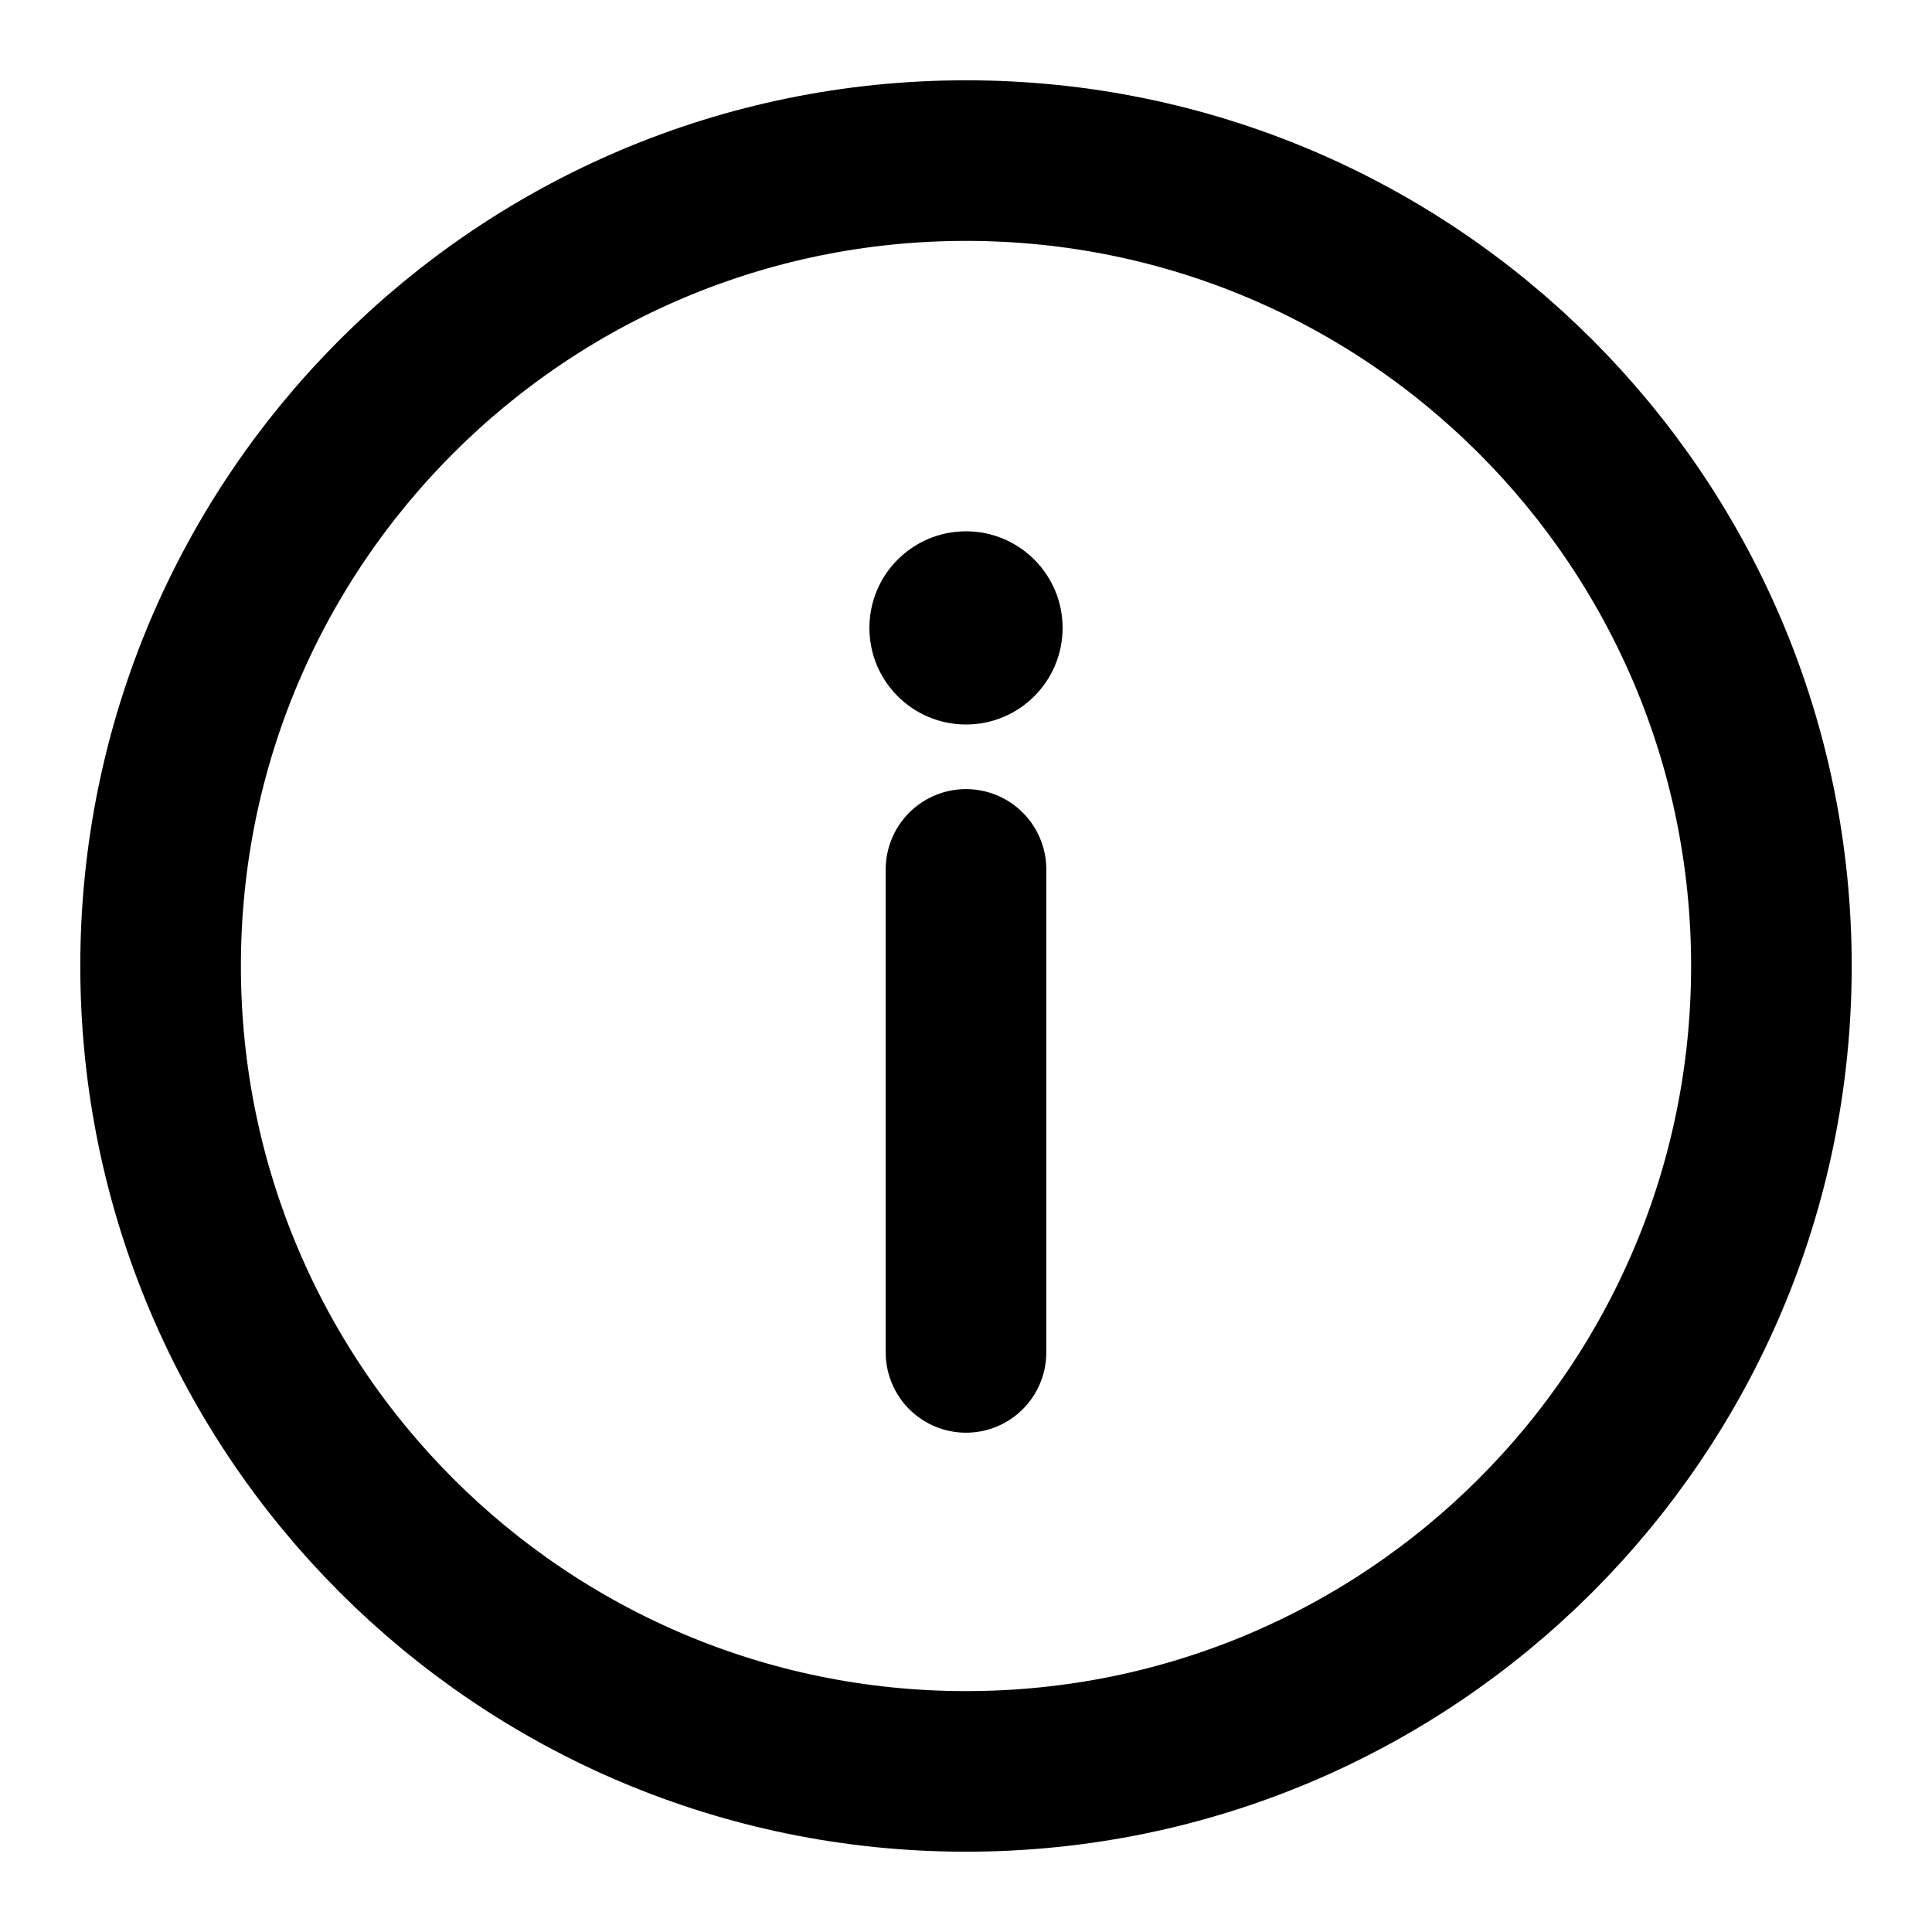
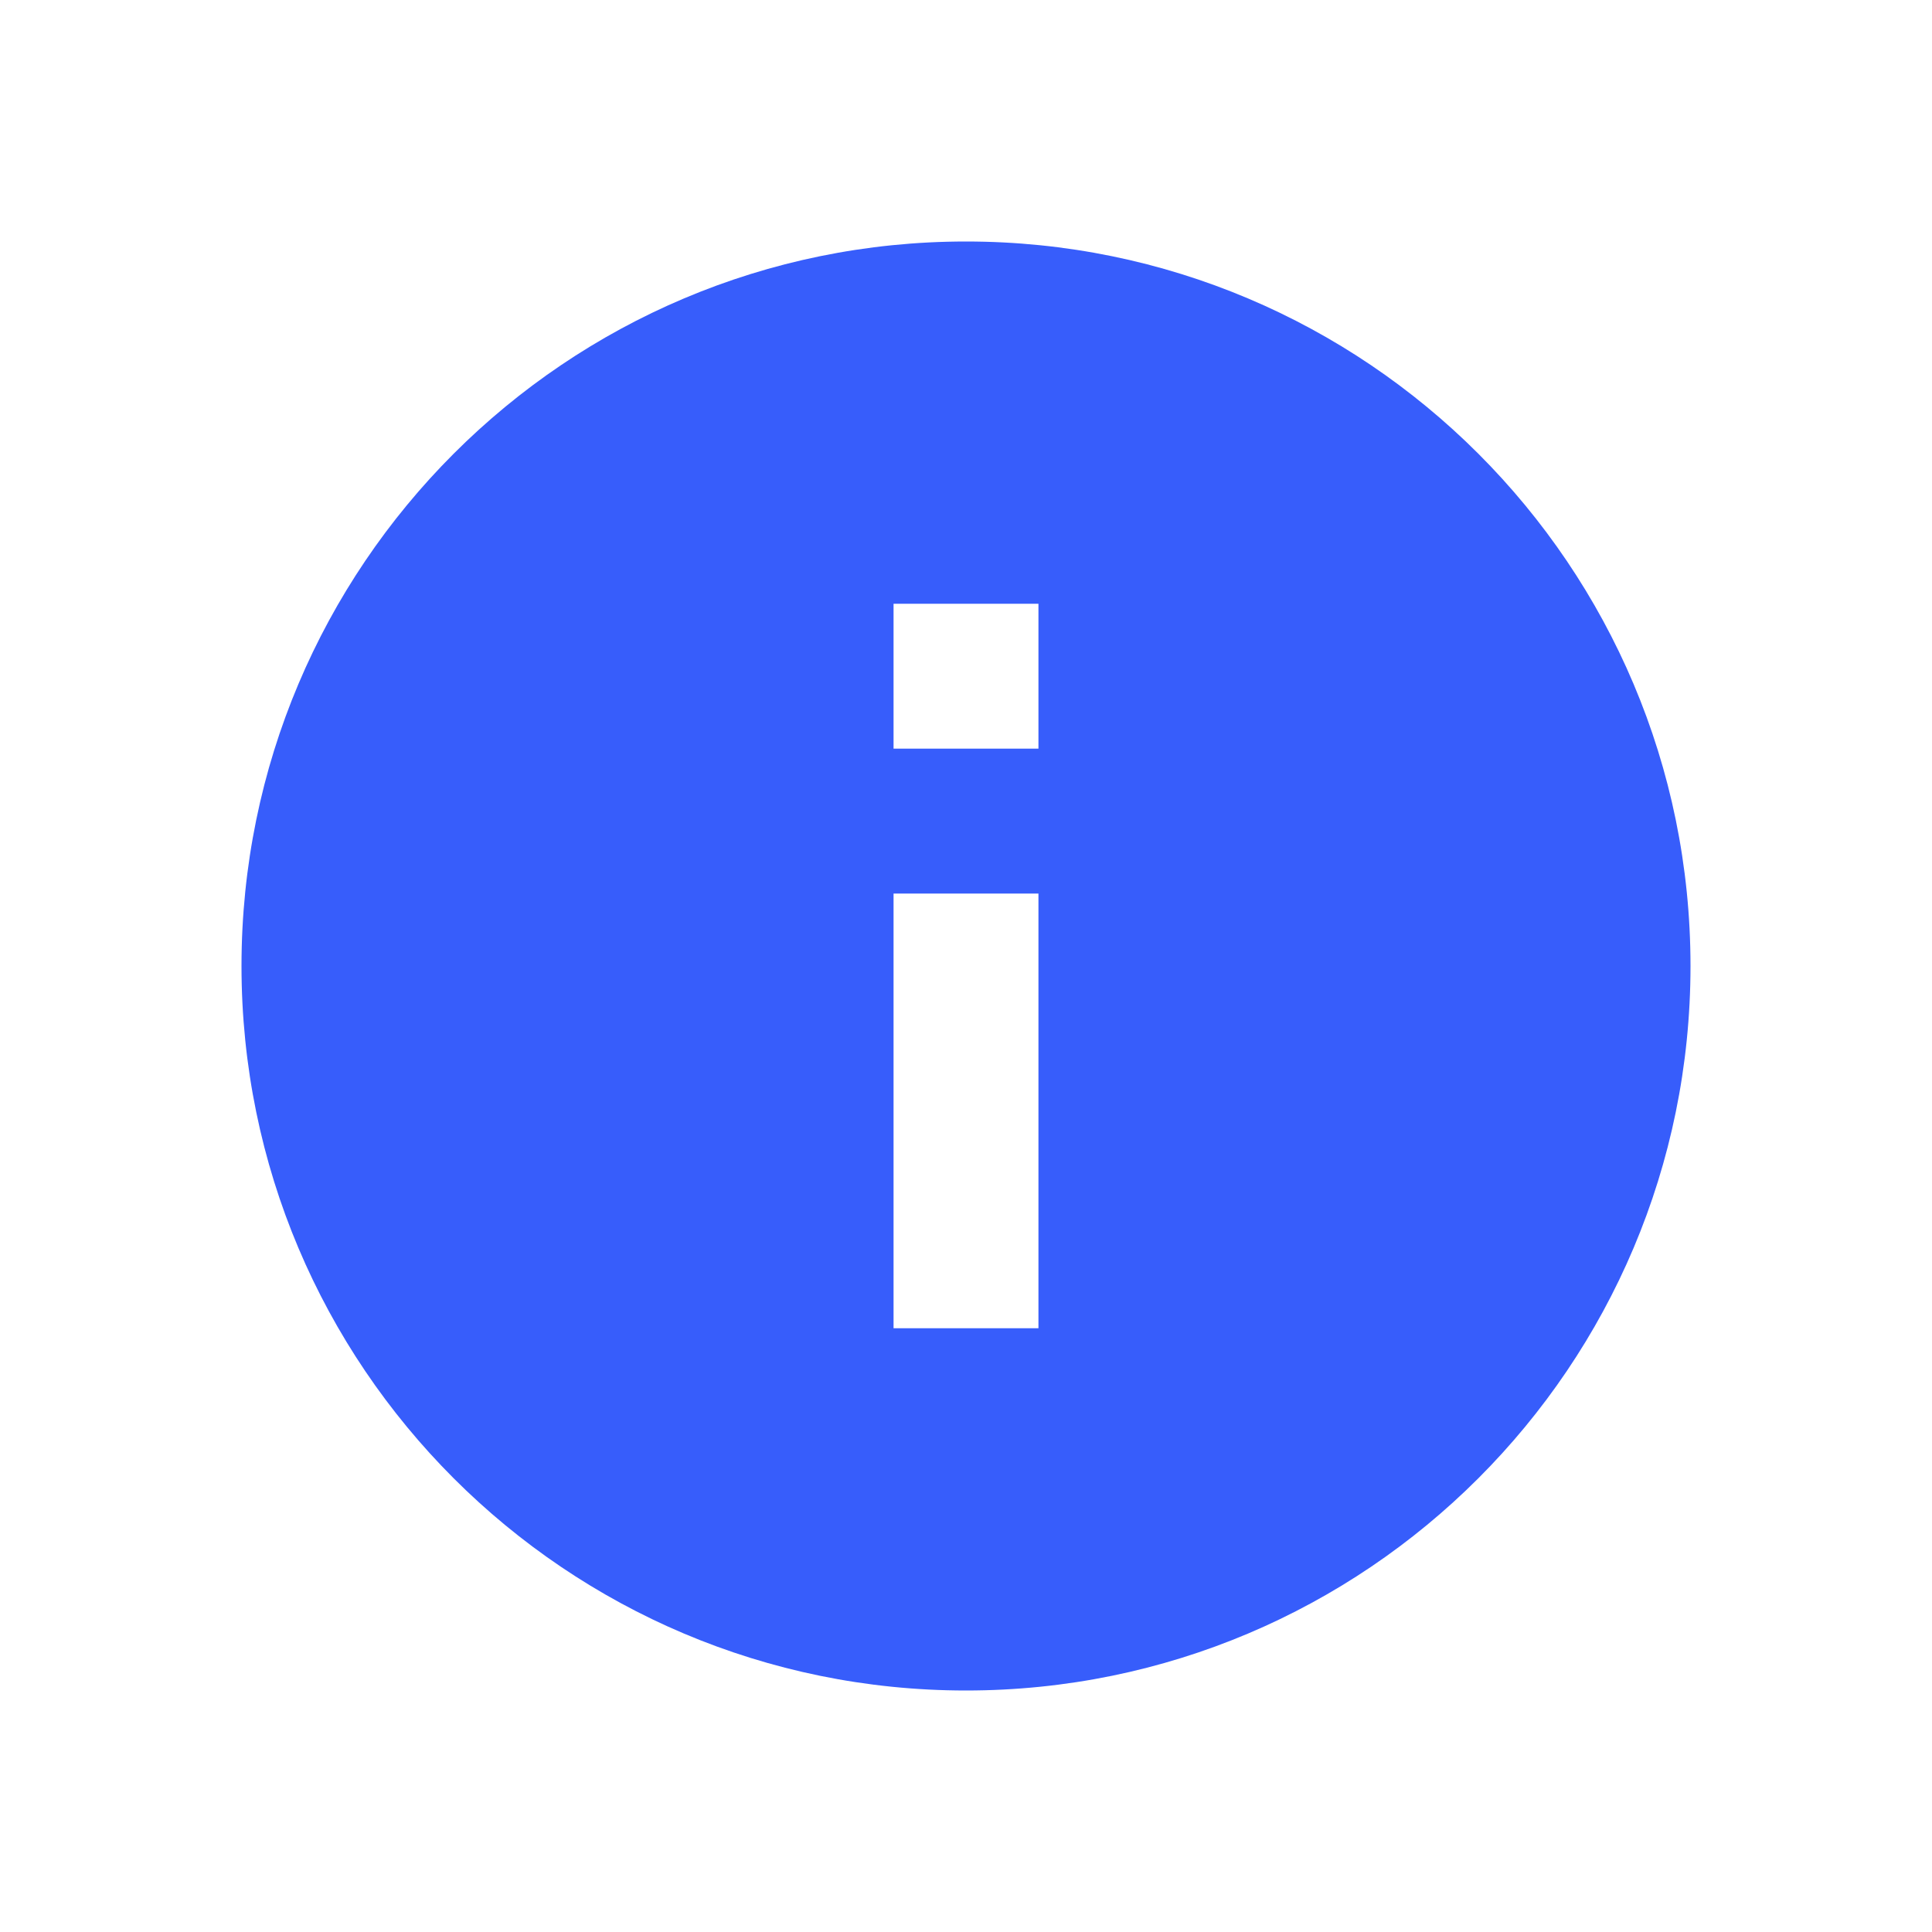
- <svg xmlns="http://www.w3.org/2000/svg" viewBox="0 0 16 16" fill="none">
-   <circle cx="8" cy="8" r="6.67" stroke="#000" stroke-width="1.33" />
-   <path d="M8 7.2V11.2" stroke="#000" stroke-width="1.33" stroke-linecap="round" />
-   <circle cx="8" cy="5.2" r="0.8" fill="#000" />
+ <svg xmlns="http://www.w3.org/2000/svg" width="16" height="16" viewBox="0 0 16 16" fill="none">
+   <path d="M8 14C4.686 14 2 11.314 2 8C2 4.686 4.686 2 8 2C11.314 2 14 4.686 14 8C14 11.314 11.314 14 8 14ZM7.4 7.4V11H8.6V7.4H7.4ZM7.4 5V6.2H8.6V5H7.4Z" fill="#375DFB" />
</svg>
